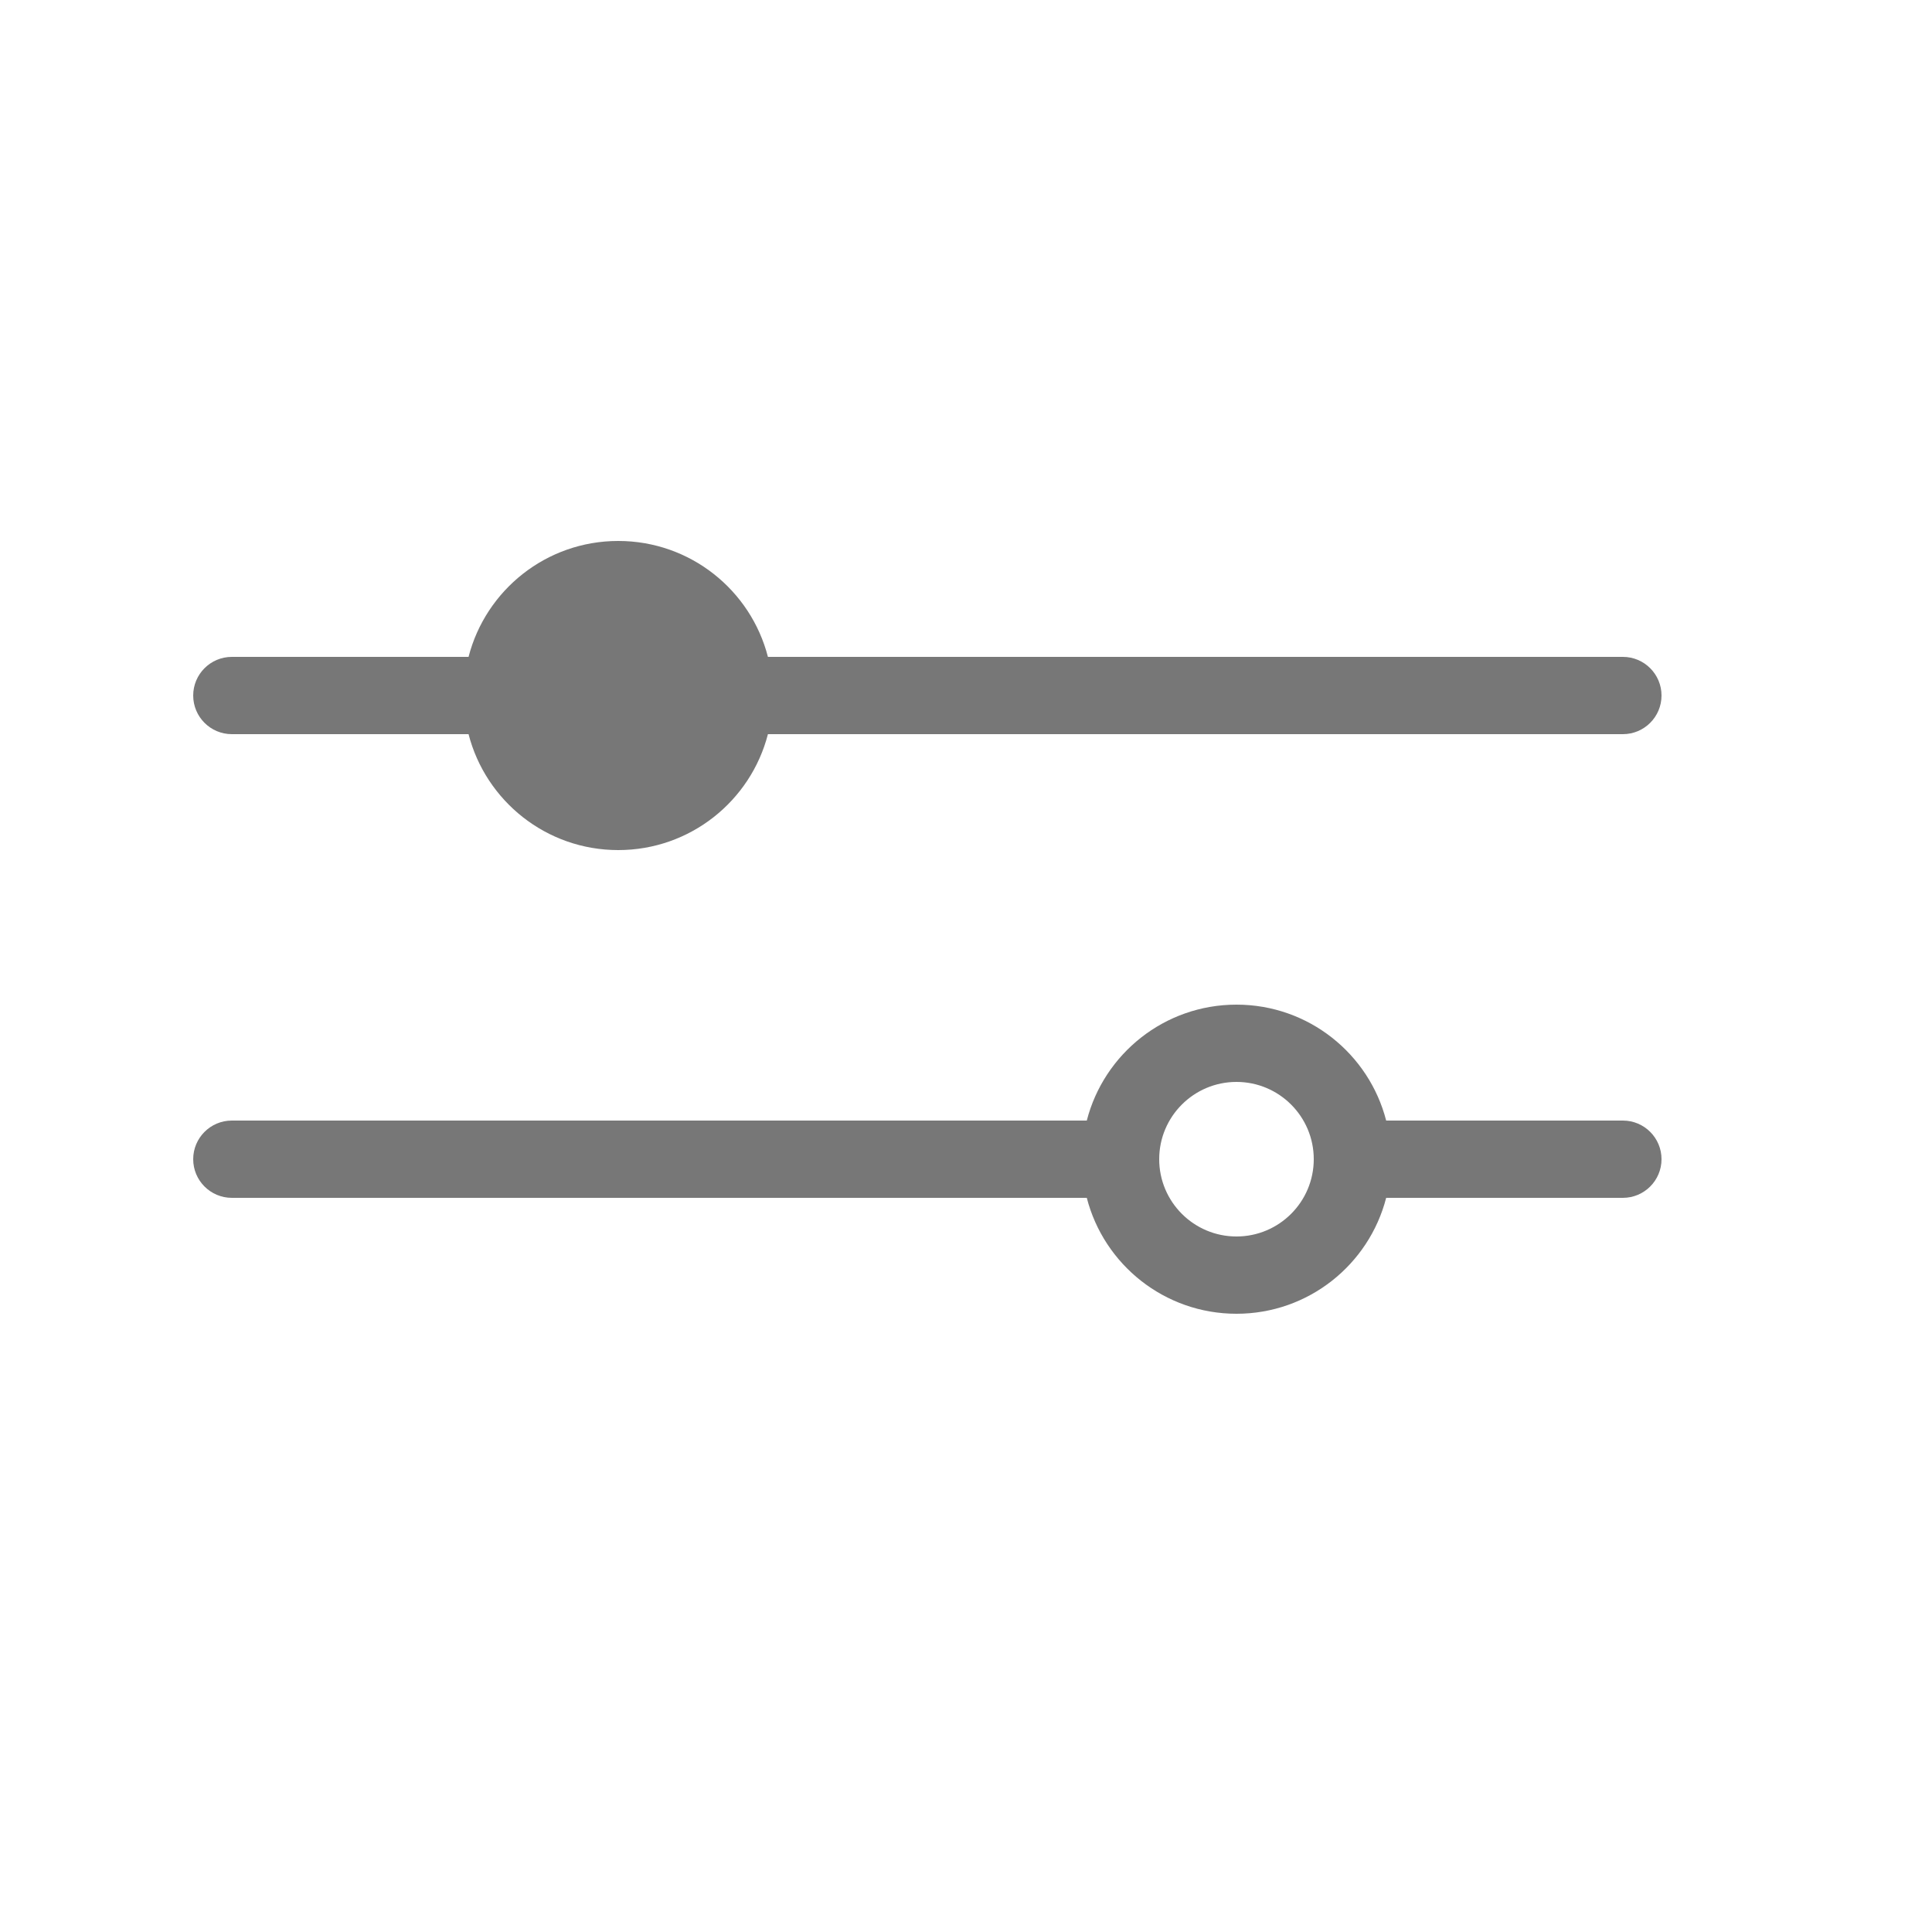
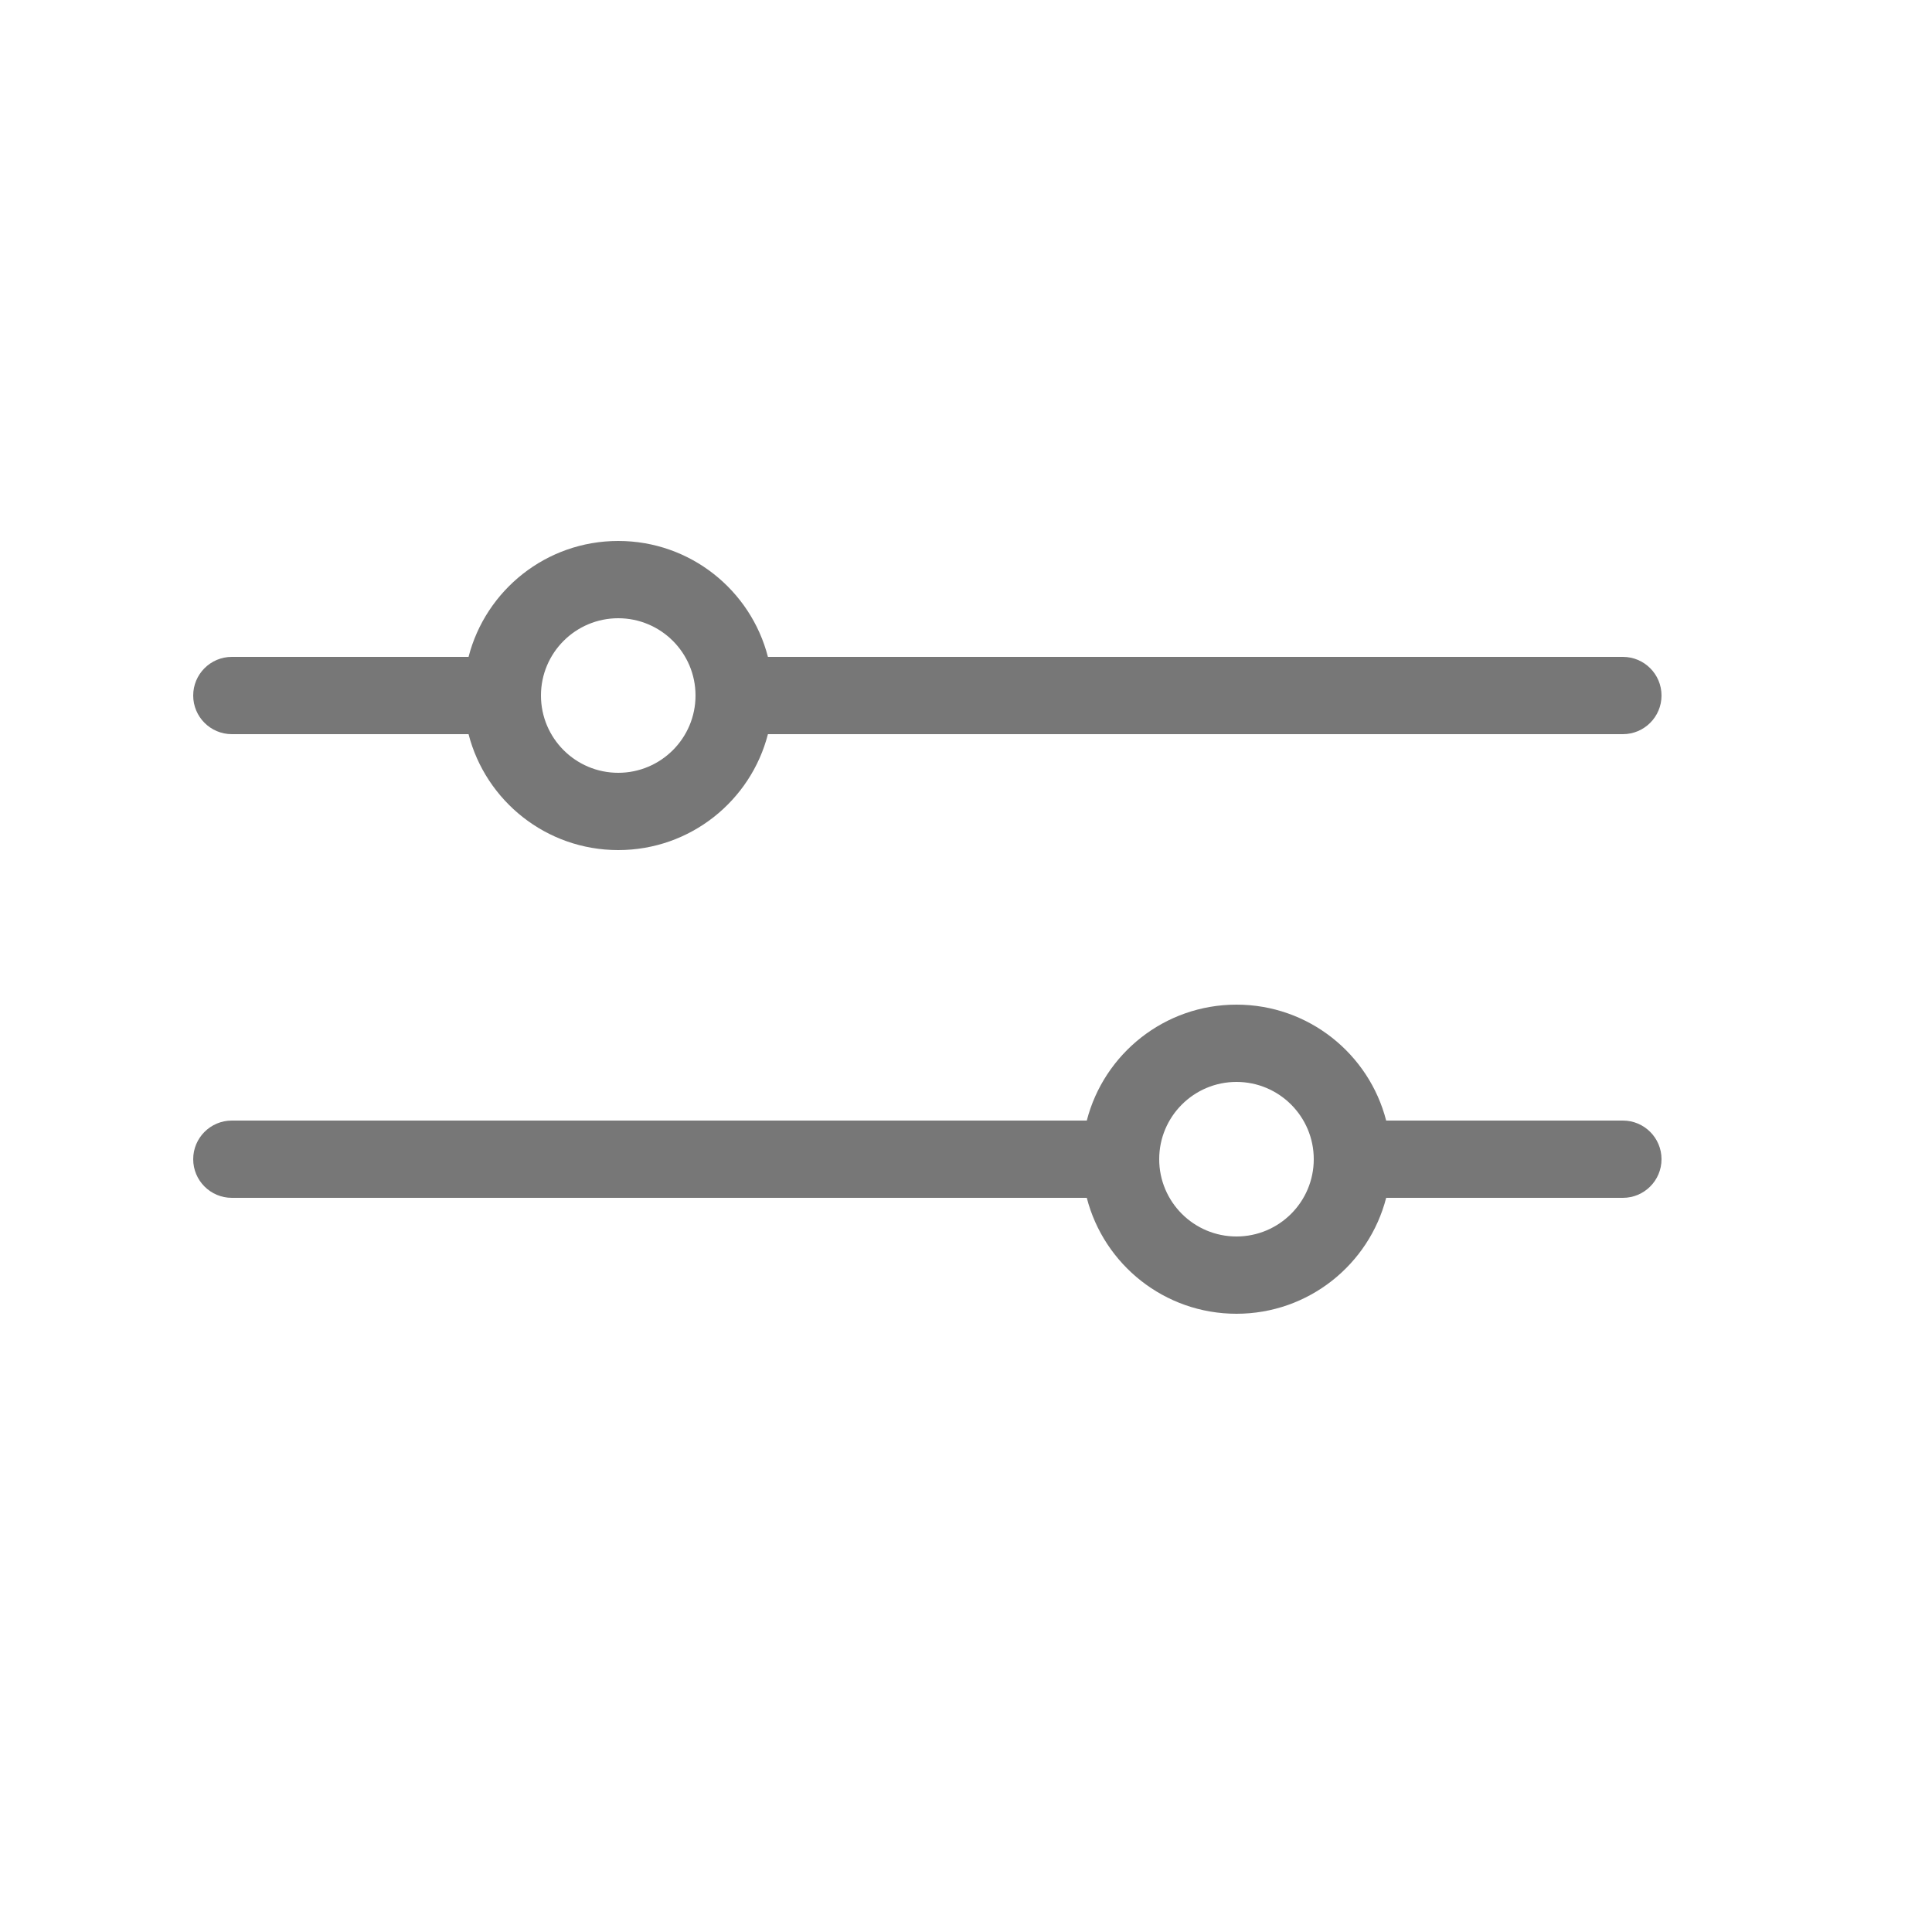
<svg xmlns="http://www.w3.org/2000/svg" width="25" height="25" viewBox="0 0 25 25" fill="none">
-   <path fillRule="evenodd" clipRule="evenodd" d="M8 11C8.932 11 9.715 10.363 9.937 9.5L21 9.5C21.276 9.5 21.5 9.276 21.5 9C21.5 8.724 21.276 8.5 21 8.5H9.937C9.715 7.637 8.932 7 8 7C7.068 7 6.285 7.637 6.063 8.5H3C2.724 8.5 2.5 8.724 2.5 9C2.5 9.276 2.724 9.5 3 9.5L6.063 9.5C6.285 10.363 7.068 11 8 11ZM8 10C8.552 10 9 9.552 9 9C9 8.448 8.552 8 8 8C7.448 8 7 8.448 7 9C7 9.552 7.448 10 8 10Z" fill="#777777" />
-   <path fillRule="evenodd" clipRule="evenodd" d="M14.063 15.5L3 15.5C2.724 15.5 2.5 15.276 2.5 15C2.5 14.724 2.724 14.5 3 14.5H14.063C14.285 13.637 15.068 13 16 13C16.932 13 17.715 13.637 17.937 14.5H21C21.276 14.5 21.5 14.724 21.5 15C21.5 15.276 21.276 15.5 21 15.5H17.937C17.715 16.363 16.932 17 16 17C15.068 17 14.285 16.363 14.063 15.5ZM15 15C15 15.552 15.448 16 16 16C16.552 16 17 15.552 17 15C17 14.448 16.552 14 16 14C15.448 14 15 14.448 15 15Z" fill="#777777" />
+   <path fill-rule="evenodd" clip-rule="evenodd" d="M8 11C8.932 11 9.715 10.363 9.937 9.5L21 9.5C21.276 9.5 21.5 9.276 21.5 9C21.5 8.724 21.276 8.5 21 8.5H9.937C9.715 7.637 8.932 7 8 7C7.068 7 6.285 7.637 6.063 8.5H3C2.724 8.5 2.5 8.724 2.5 9C2.5 9.276 2.724 9.5 3 9.5L6.063 9.5C6.285 10.363 7.068 11 8 11ZM8 10C8.552 10 9 9.552 9 9C9 8.448 8.552 8 8 8C7.448 8 7 8.448 7 9C7 9.552 7.448 10 8 10Z" fill="#777777" />
+   <path fill-rule="evenodd" clip-rule="evenodd" d="M14.063 15.5L3 15.5C2.724 15.5 2.5 15.276 2.5 15C2.5 14.724 2.724 14.5 3 14.5H14.063C14.285 13.637 15.068 13 16 13C16.932 13 17.715 13.637 17.937 14.5H21C21.276 14.5 21.5 14.724 21.5 15C21.5 15.276 21.276 15.5 21 15.5H17.937C17.715 16.363 16.932 17 16 17C15.068 17 14.285 16.363 14.063 15.5ZM15 15C15 15.552 15.448 16 16 16C16.552 16 17 15.552 17 15C17 14.448 16.552 14 16 14C15.448 14 15 14.448 15 15Z" fill="#777777" />
</svg>
